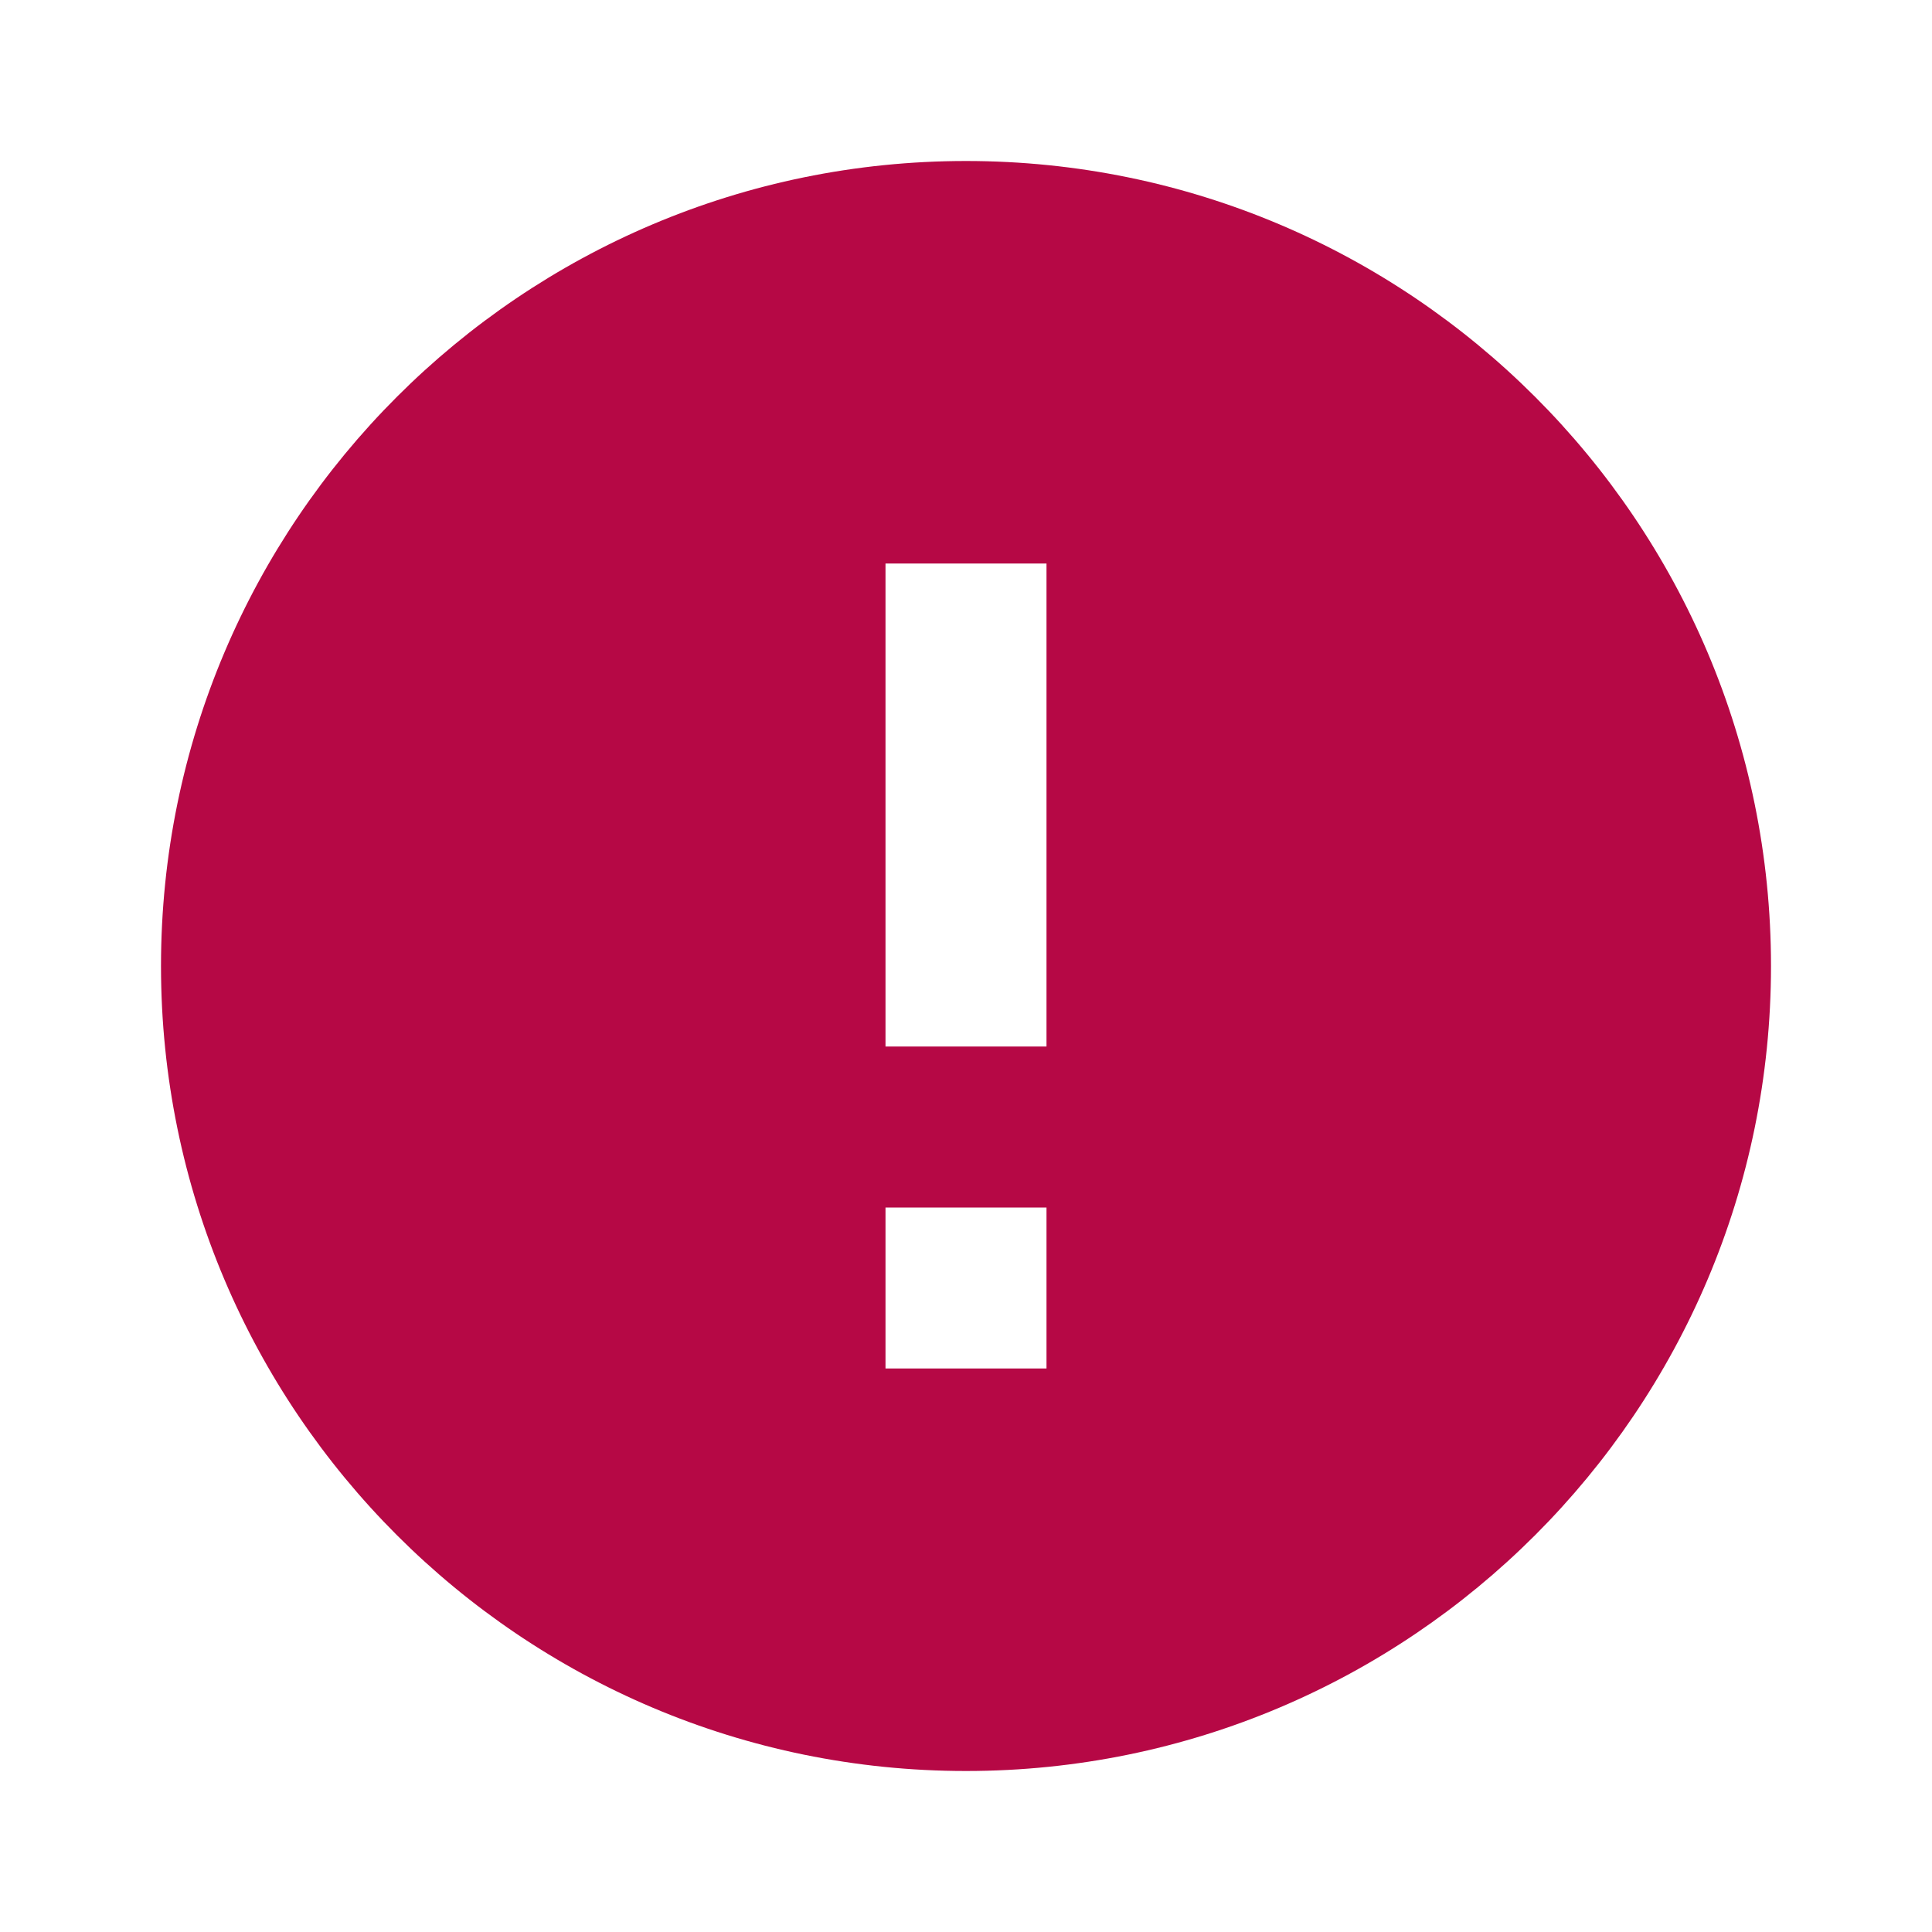
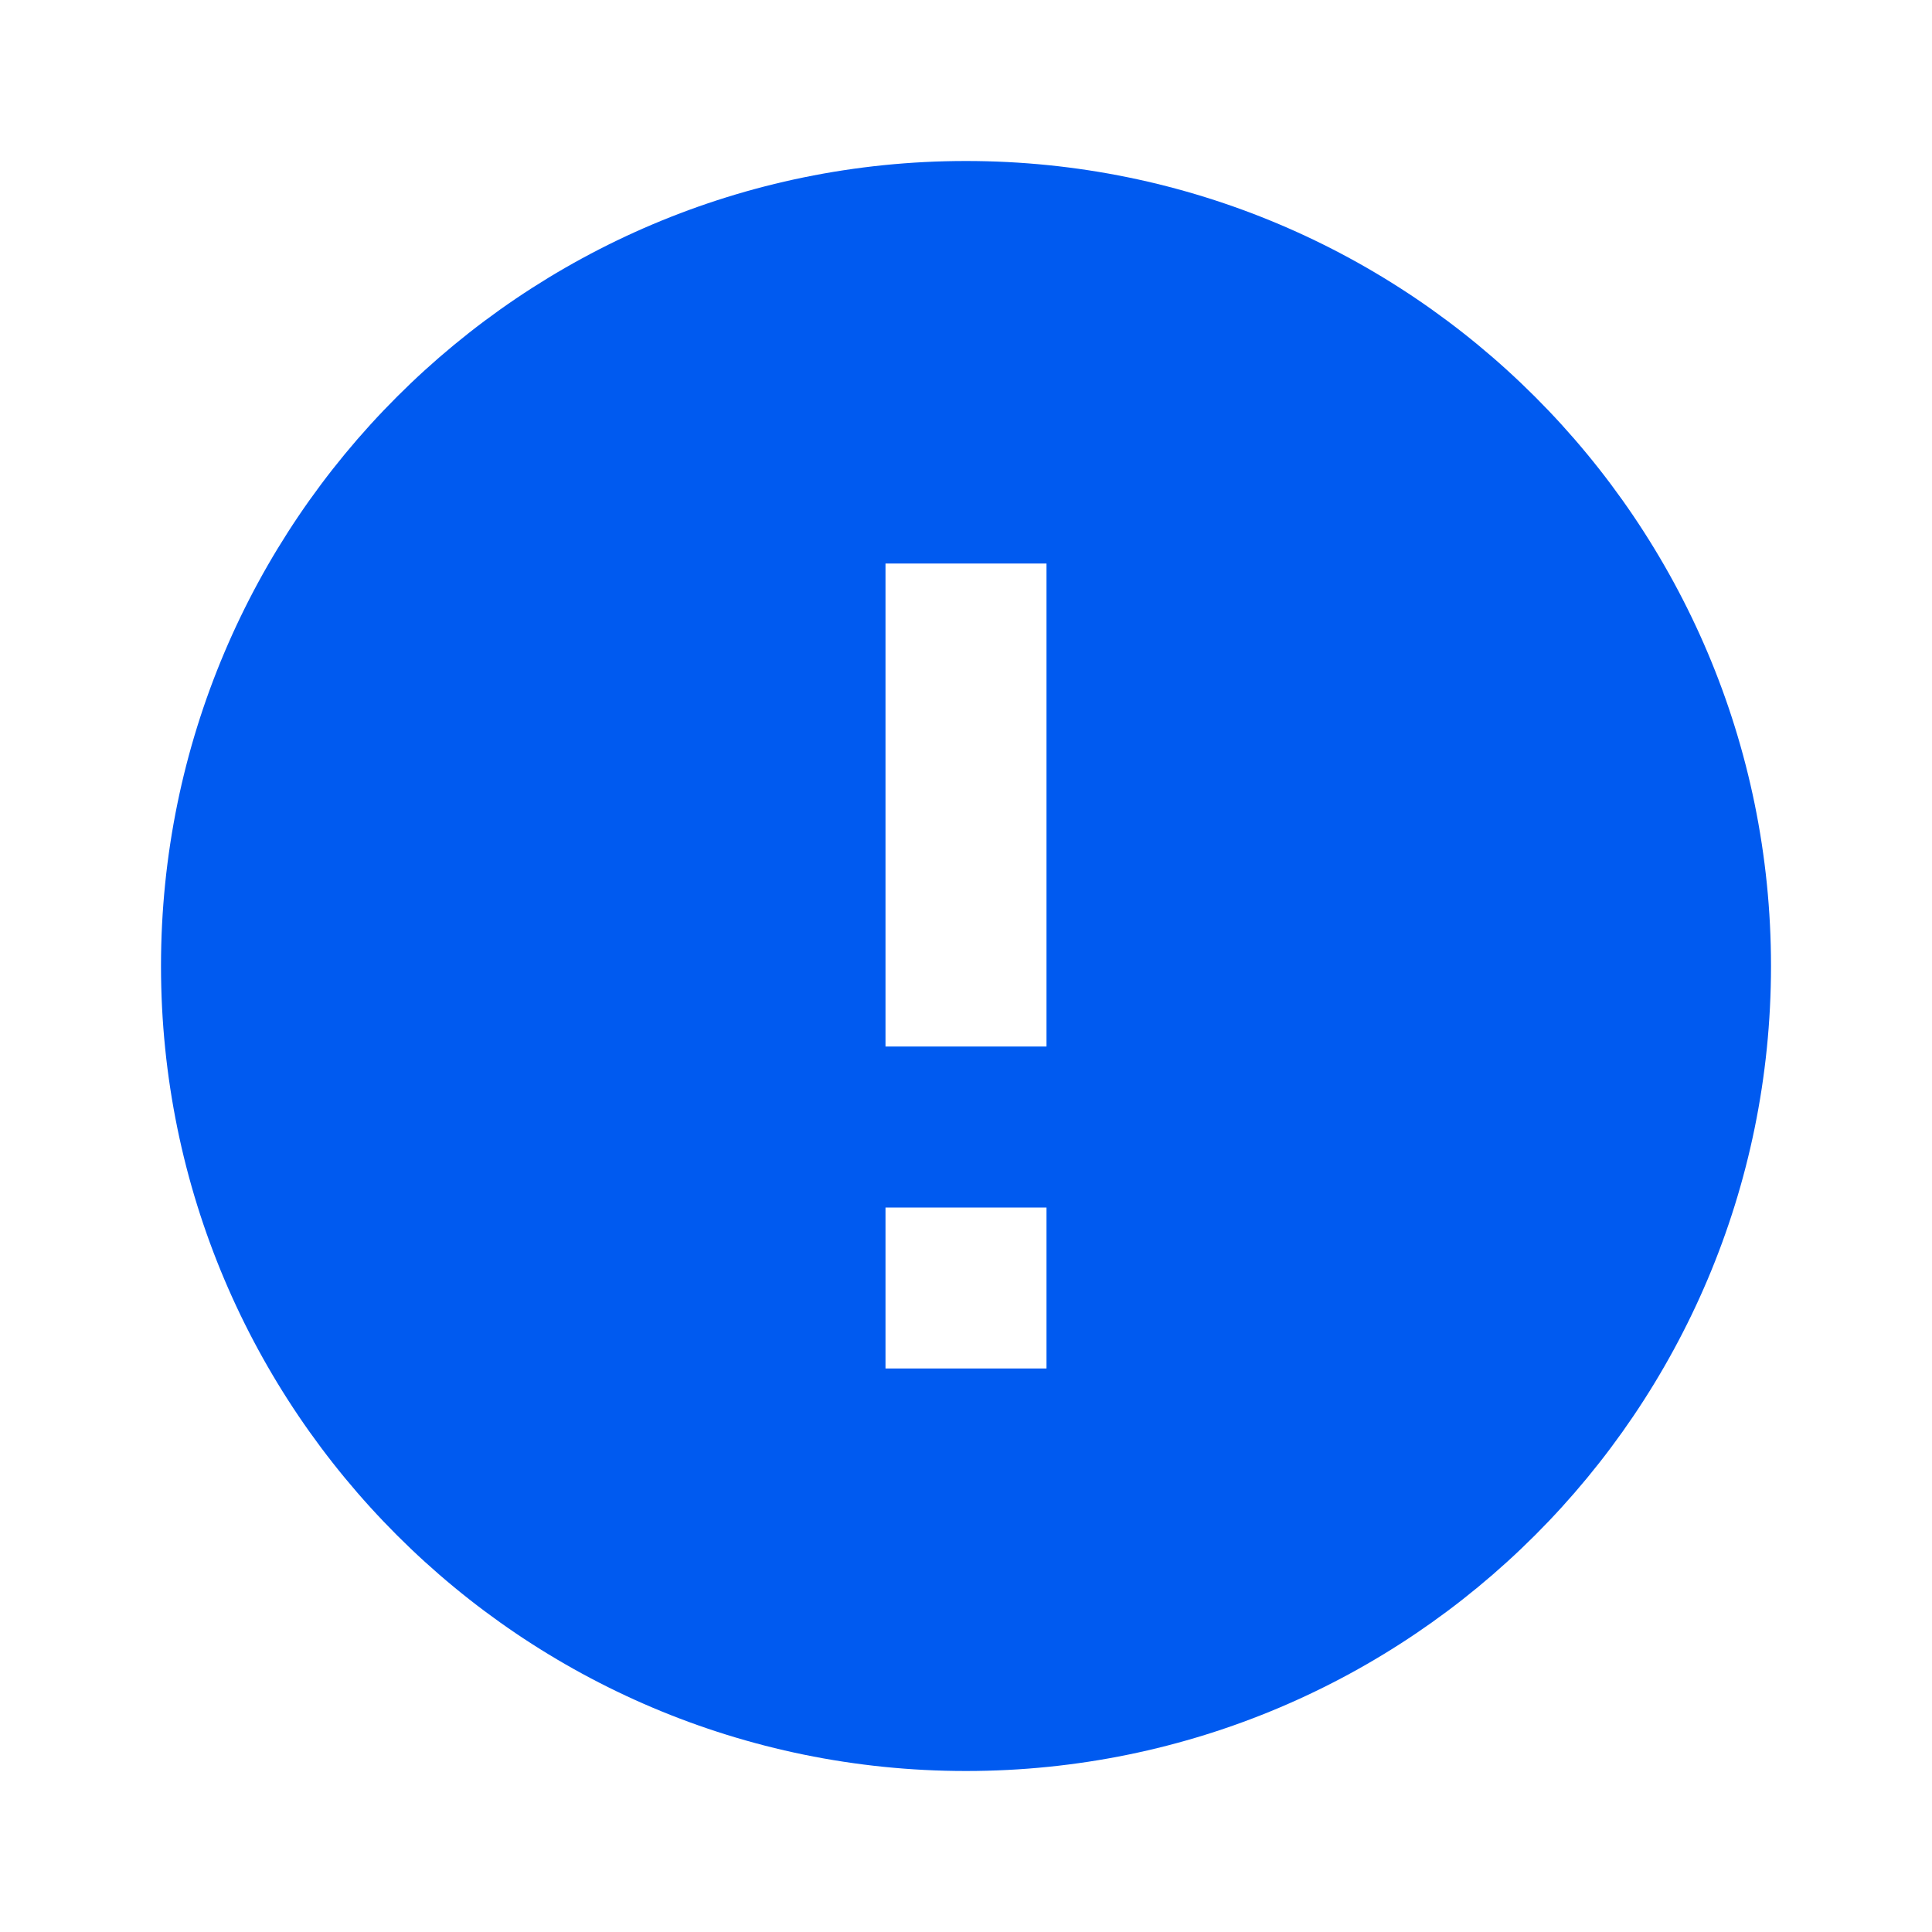
- <svg xmlns="http://www.w3.org/2000/svg" fill="#B60845" height="24" viewBox="0 0 24 24" width="24">
+ <svg xmlns="http://www.w3.org/2000/svg" fill="#005AF0" height="24" viewBox="0 0 24 24" width="24">
  <path d="M0 0h24v24H0z" fill="none" />
  <path d="M12 2C6.48 2 2 6.48 2 12s4.48 10 10 10 10-4.48 10-10S17.52 2 12 2zm1 15h-2v-2h2v2zm0-4h-2V7h2v6z" />
</svg>
